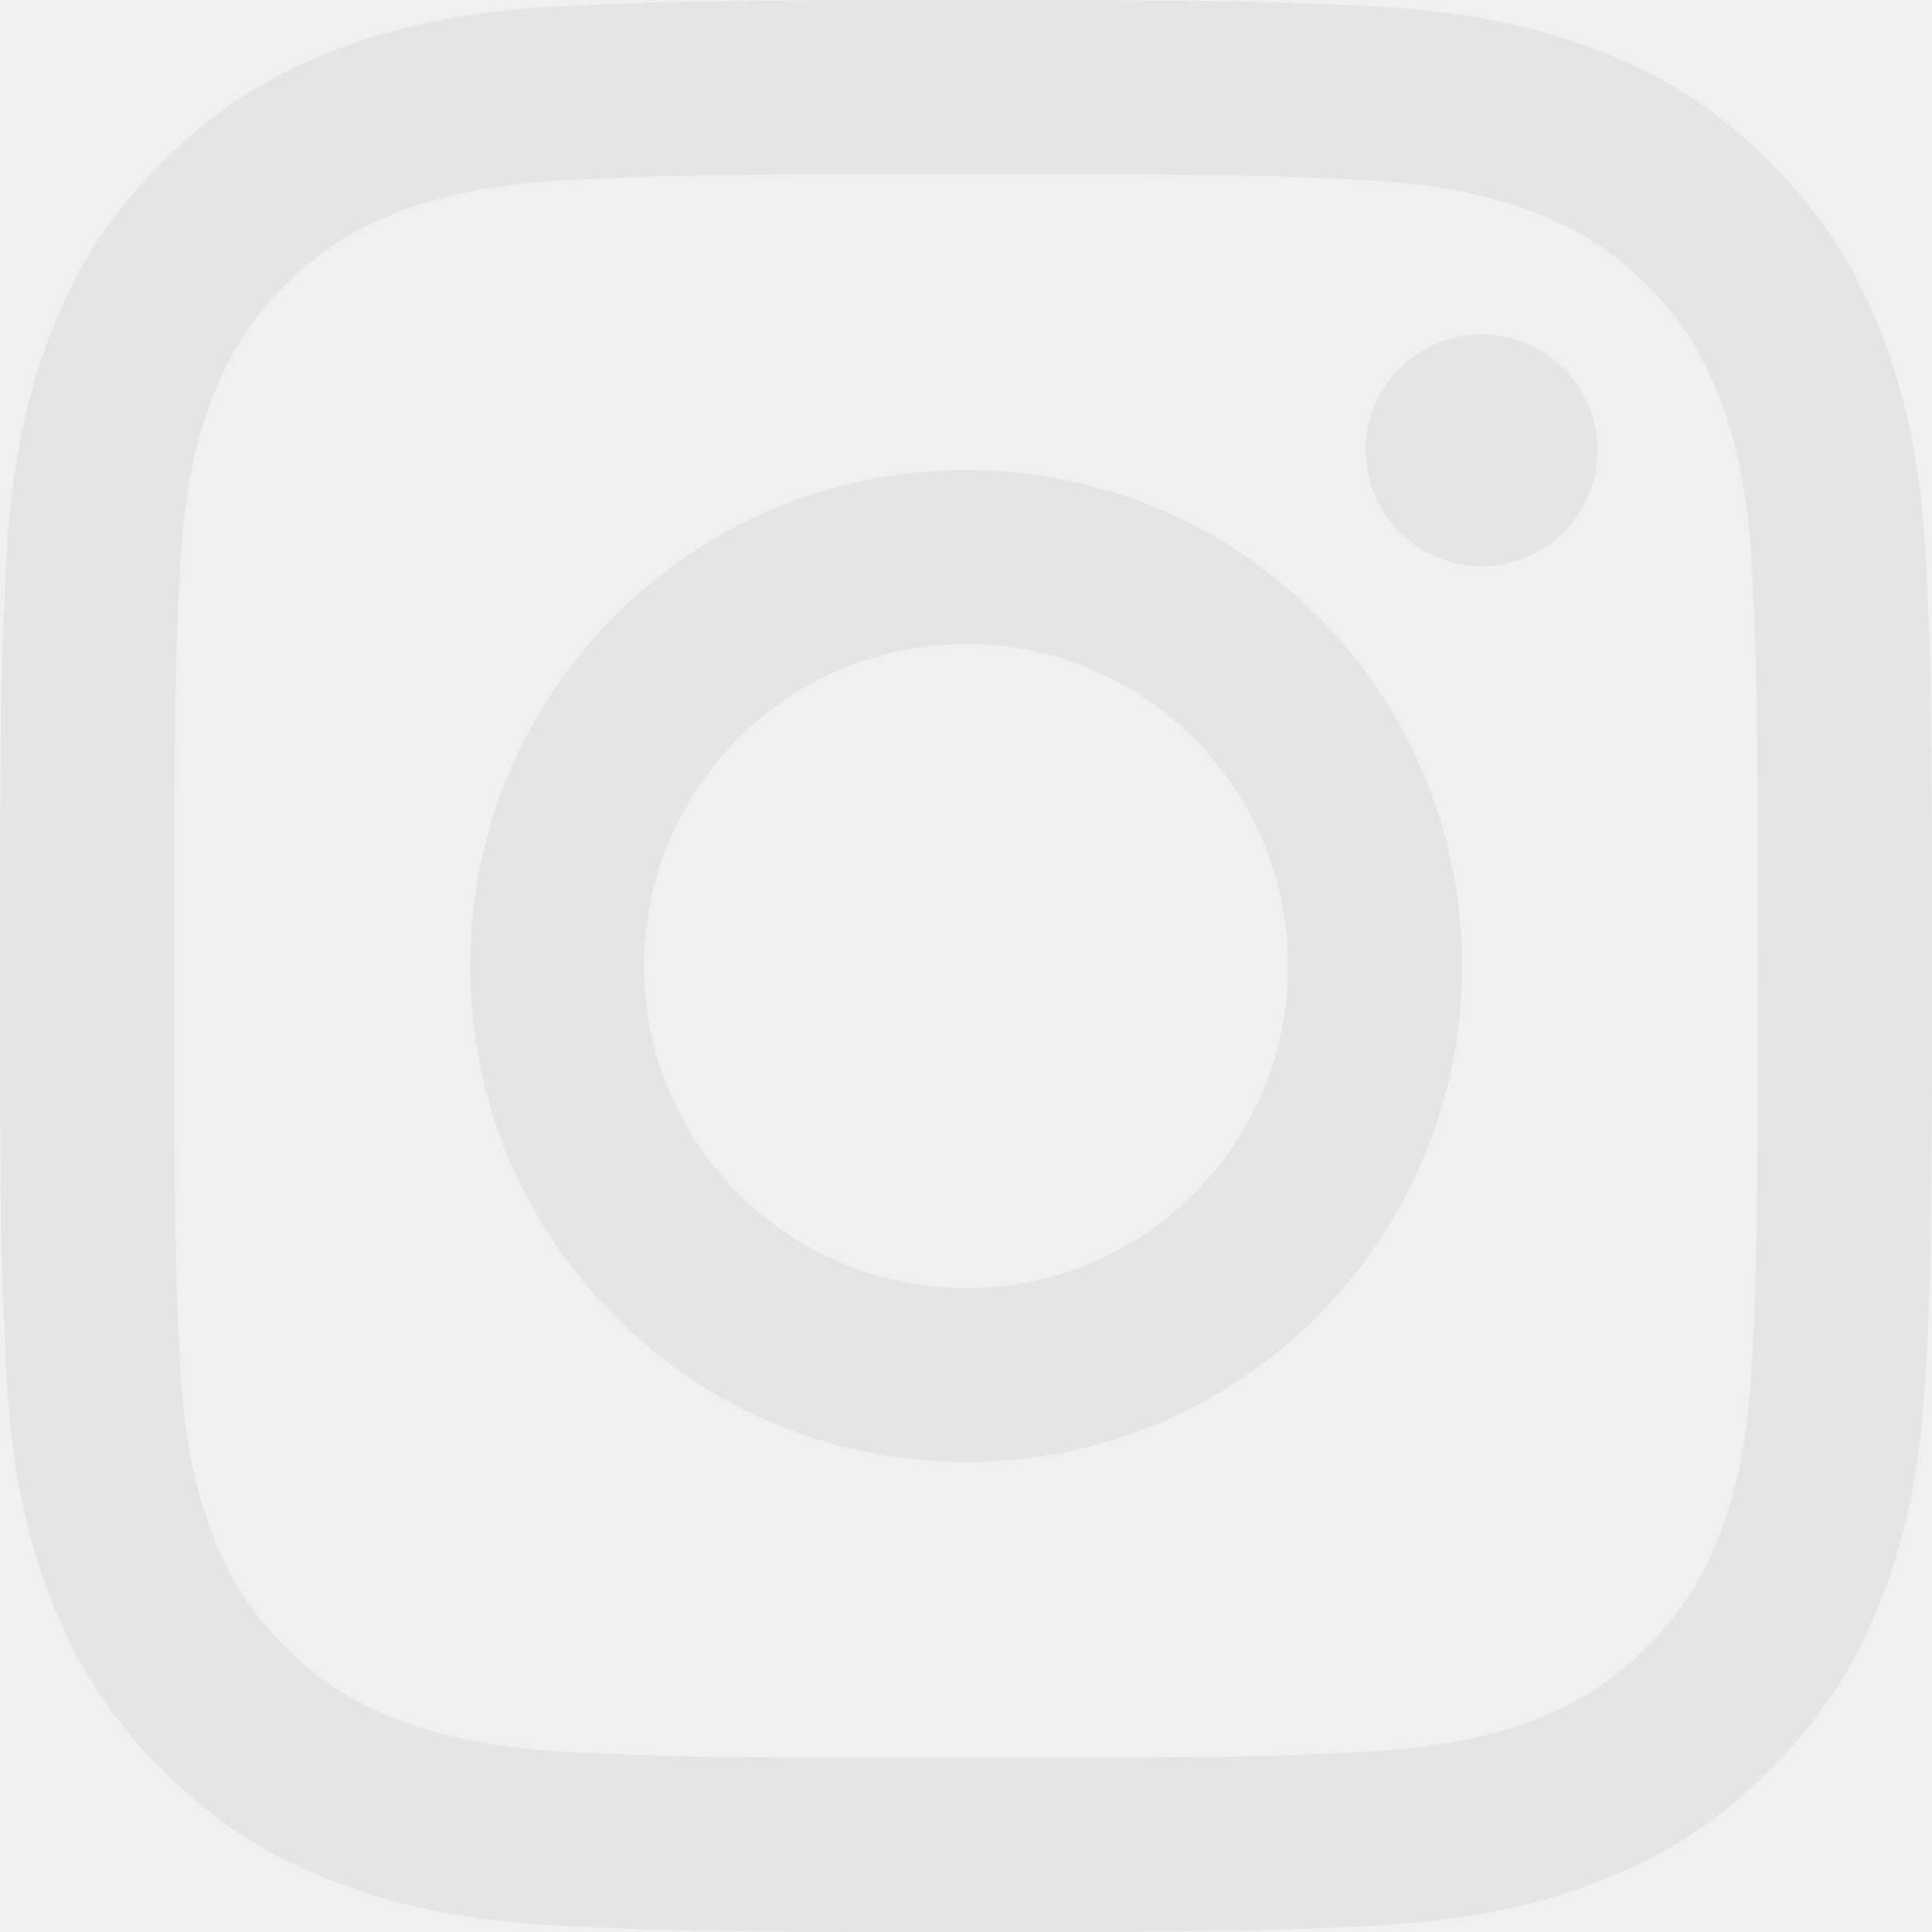
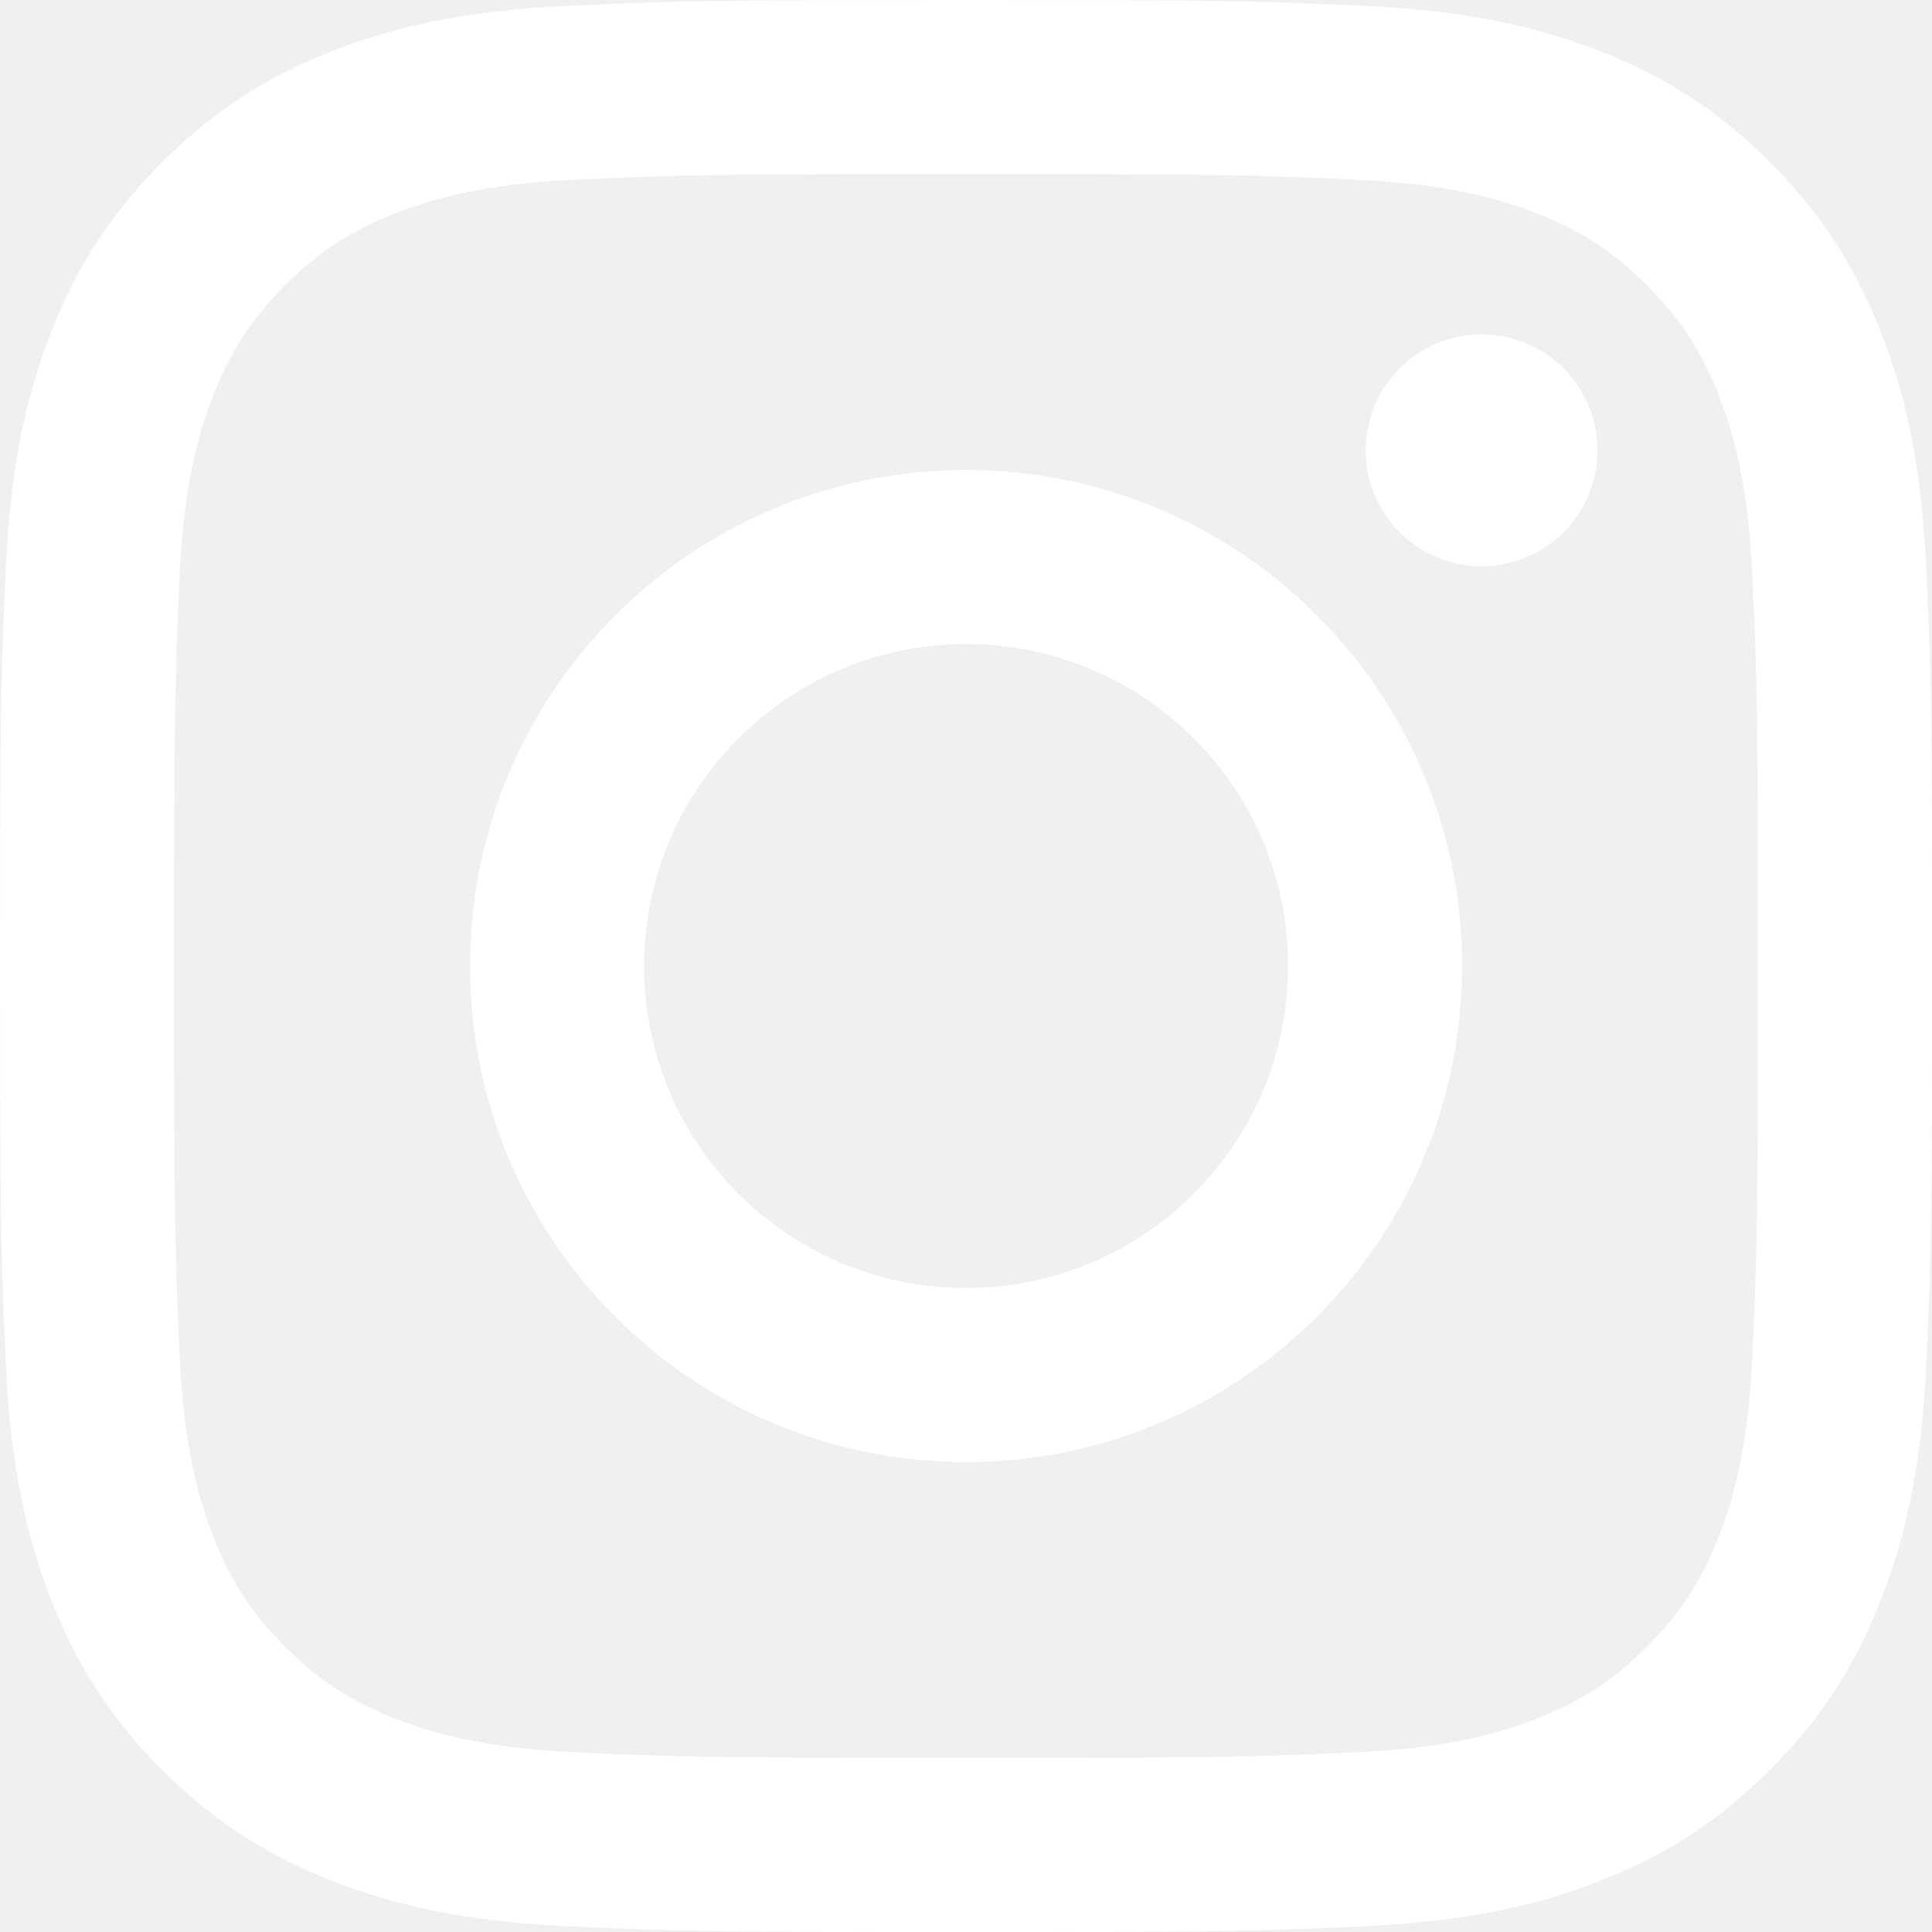
<svg xmlns="http://www.w3.org/2000/svg" width="53" height="53" viewBox="0 0 53 53" fill="none">
  <g clip-path="url(#clip0)">
-     <path d="M26.5 4.775C33.576 4.775 34.414 4.802 37.209 4.929C39.792 5.047 41.195 5.478 42.129 5.841C43.367 6.322 44.249 6.896 45.177 7.823C46.105 8.751 46.679 9.633 47.159 10.87C47.522 11.805 47.953 13.208 48.071 15.791C48.198 18.585 48.225 19.424 48.225 26.5C48.225 33.576 48.198 34.414 48.071 37.209C47.953 39.792 47.522 41.195 47.159 42.129C46.678 43.367 46.104 44.249 45.177 45.177C44.249 46.105 43.367 46.679 42.129 47.159C41.195 47.522 39.792 47.953 37.209 48.071C34.415 48.198 33.576 48.225 26.5 48.225C19.424 48.225 18.585 48.198 15.791 48.071C13.208 47.953 11.805 47.522 10.871 47.159C9.633 46.678 8.751 46.104 7.823 45.177C6.895 44.249 6.321 43.367 5.841 42.129C5.478 41.195 5.047 39.792 4.929 37.209C4.802 34.415 4.775 33.576 4.775 26.5C4.775 19.424 4.802 18.586 4.929 15.791C5.047 13.208 5.478 11.805 5.841 10.87C6.322 9.633 6.896 8.751 7.823 7.823C8.751 6.895 9.633 6.321 10.871 5.841C11.805 5.478 13.208 5.047 15.791 4.929C18.586 4.802 19.424 4.775 26.5 4.775ZM26.5 0C19.303 0 18.4 0.031 15.574 0.16C12.754 0.288 10.827 0.736 9.141 1.392C7.398 2.069 5.92 2.975 4.448 4.449C2.975 5.921 2.068 7.399 1.392 9.141C0.736 10.827 0.288 12.754 0.16 15.574C0.031 18.4 0 19.303 0 26.5C0 33.697 0.031 34.6 0.16 37.426C0.288 40.246 0.736 42.172 1.392 43.859C2.069 45.602 2.975 47.08 4.449 48.552C5.922 50.026 7.399 50.932 9.142 51.609C10.827 52.265 12.755 52.713 15.575 52.841C18.401 52.971 19.304 53.001 26.501 53.001C33.698 53.001 34.601 52.971 37.427 52.841C40.248 52.713 42.175 52.265 43.86 51.609C45.603 50.932 47.081 50.026 48.553 48.552C50.027 47.079 50.933 45.602 51.61 43.859C52.266 42.174 52.714 40.246 52.842 37.426C52.972 34.6 53.002 33.697 53.002 26.5C53.002 19.303 52.972 18.4 52.842 15.574C52.714 12.754 52.266 10.826 51.61 9.141C50.933 7.398 50.027 5.92 48.553 4.448C47.08 2.974 45.603 2.068 43.86 1.391C42.173 0.736 40.246 0.288 37.426 0.16C34.6 0.031 33.697 0 26.5 0Z" fill="#E5E5E5" />
-     <path d="M26.502 12.893C18.986 12.893 12.895 18.985 12.895 26.5C12.895 34.015 18.987 40.108 26.502 40.108C34.017 40.108 40.11 34.015 40.11 26.5C40.11 18.985 34.018 12.893 26.502 12.893ZM26.502 35.333C21.623 35.333 17.669 31.378 17.669 26.5C17.669 21.621 21.624 17.667 26.502 17.667C31.38 17.667 35.335 21.622 35.335 26.5C35.335 31.379 31.381 35.333 26.502 35.333Z" fill="#E5E5E5" />
-     <path d="M40.645 15.534C42.401 15.534 43.825 14.11 43.825 12.354C43.825 10.598 42.401 9.174 40.645 9.174C38.889 9.174 37.465 10.598 37.465 12.354C37.465 14.11 38.889 15.534 40.645 15.534Z" fill="#E5E5E5" />
+     <path d="M26.5 4.775C33.576 4.775 34.414 4.802 37.209 4.929C39.792 5.047 41.195 5.478 42.129 5.841C43.367 6.322 44.249 6.896 45.177 7.823C46.105 8.751 46.679 9.633 47.159 10.87C47.522 11.805 47.953 13.208 48.071 15.791C48.198 18.585 48.225 19.424 48.225 26.5C48.225 33.576 48.198 34.414 48.071 37.209C47.953 39.792 47.522 41.195 47.159 42.129C46.678 43.367 46.104 44.249 45.177 45.177C44.249 46.105 43.367 46.679 42.129 47.159C41.195 47.522 39.792 47.953 37.209 48.071C34.415 48.198 33.576 48.225 26.5 48.225C19.424 48.225 18.585 48.198 15.791 48.071C13.208 47.953 11.805 47.522 10.871 47.159C9.633 46.678 8.751 46.104 7.823 45.177C6.895 44.249 6.321 43.367 5.841 42.129C5.478 41.195 5.047 39.792 4.929 37.209C4.802 34.415 4.775 33.576 4.775 26.5C4.775 19.424 4.802 18.586 4.929 15.791C5.047 13.208 5.478 11.805 5.841 10.87C6.322 9.633 6.896 8.751 7.823 7.823C8.751 6.895 9.633 6.321 10.871 5.841C11.805 5.478 13.208 5.047 15.791 4.929C18.586 4.802 19.424 4.775 26.5 4.775ZM26.5 0C19.303 0 18.4 0.031 15.574 0.16C12.754 0.288 10.827 0.736 9.141 1.392C7.398 2.069 5.92 2.975 4.448 4.449C2.975 5.921 2.068 7.399 1.392 9.141C0.736 10.827 0.288 12.754 0.16 15.574C0.031 18.4 0 19.303 0 26.5C0 33.697 0.031 34.6 0.16 37.426C0.288 40.246 0.736 42.172 1.392 43.859C2.069 45.602 2.975 47.08 4.449 48.552C5.922 50.026 7.399 50.932 9.142 51.609C10.827 52.265 12.755 52.713 15.575 52.841C18.401 52.971 19.304 53.001 26.501 53.001C33.698 53.001 34.601 52.971 37.427 52.841C40.248 52.713 42.175 52.265 43.86 51.609C45.603 50.932 47.081 50.026 48.553 48.552C50.027 47.079 50.933 45.602 51.61 43.859C52.266 42.174 52.714 40.246 52.842 37.426C52.972 34.6 53.002 33.697 53.002 26.5C53.002 19.303 52.972 18.4 52.842 15.574C52.714 12.754 52.266 10.826 51.61 9.141C50.933 7.398 50.027 5.92 48.553 4.448C47.08 2.974 45.603 2.068 43.86 1.391C42.173 0.736 40.246 0.288 37.426 0.16C34.6 0.031 33.697 0 26.5 0Z" fill="white" />
+     <path d="M26.502 12.894C18.986 12.894 12.895 18.986 12.895 26.501C12.895 34.016 18.987 40.109 26.502 40.109C34.017 40.109 40.11 34.016 40.11 26.501C40.11 18.986 34.018 12.894 26.502 12.894ZM26.502 35.334C21.623 35.334 17.669 31.379 17.669 26.501C17.669 21.622 21.624 17.668 26.502 17.668C31.38 17.668 35.335 21.623 35.335 26.501C35.335 31.38 31.381 35.334 26.502 35.334Z" fill="white" />
+     <path d="M40.645 15.534C42.401 15.534 43.825 14.11 43.825 12.354C43.825 10.598 42.401 9.174 40.645 9.174C38.889 9.174 37.465 10.598 37.465 12.354C37.465 14.11 38.889 15.534 40.645 15.534Z" fill="white" />
  </g>
  <defs>
    <clipPath id="clip0">
      <rect width="53" height="53" fill="white" />
    </clipPath>
  </defs>
</svg>
